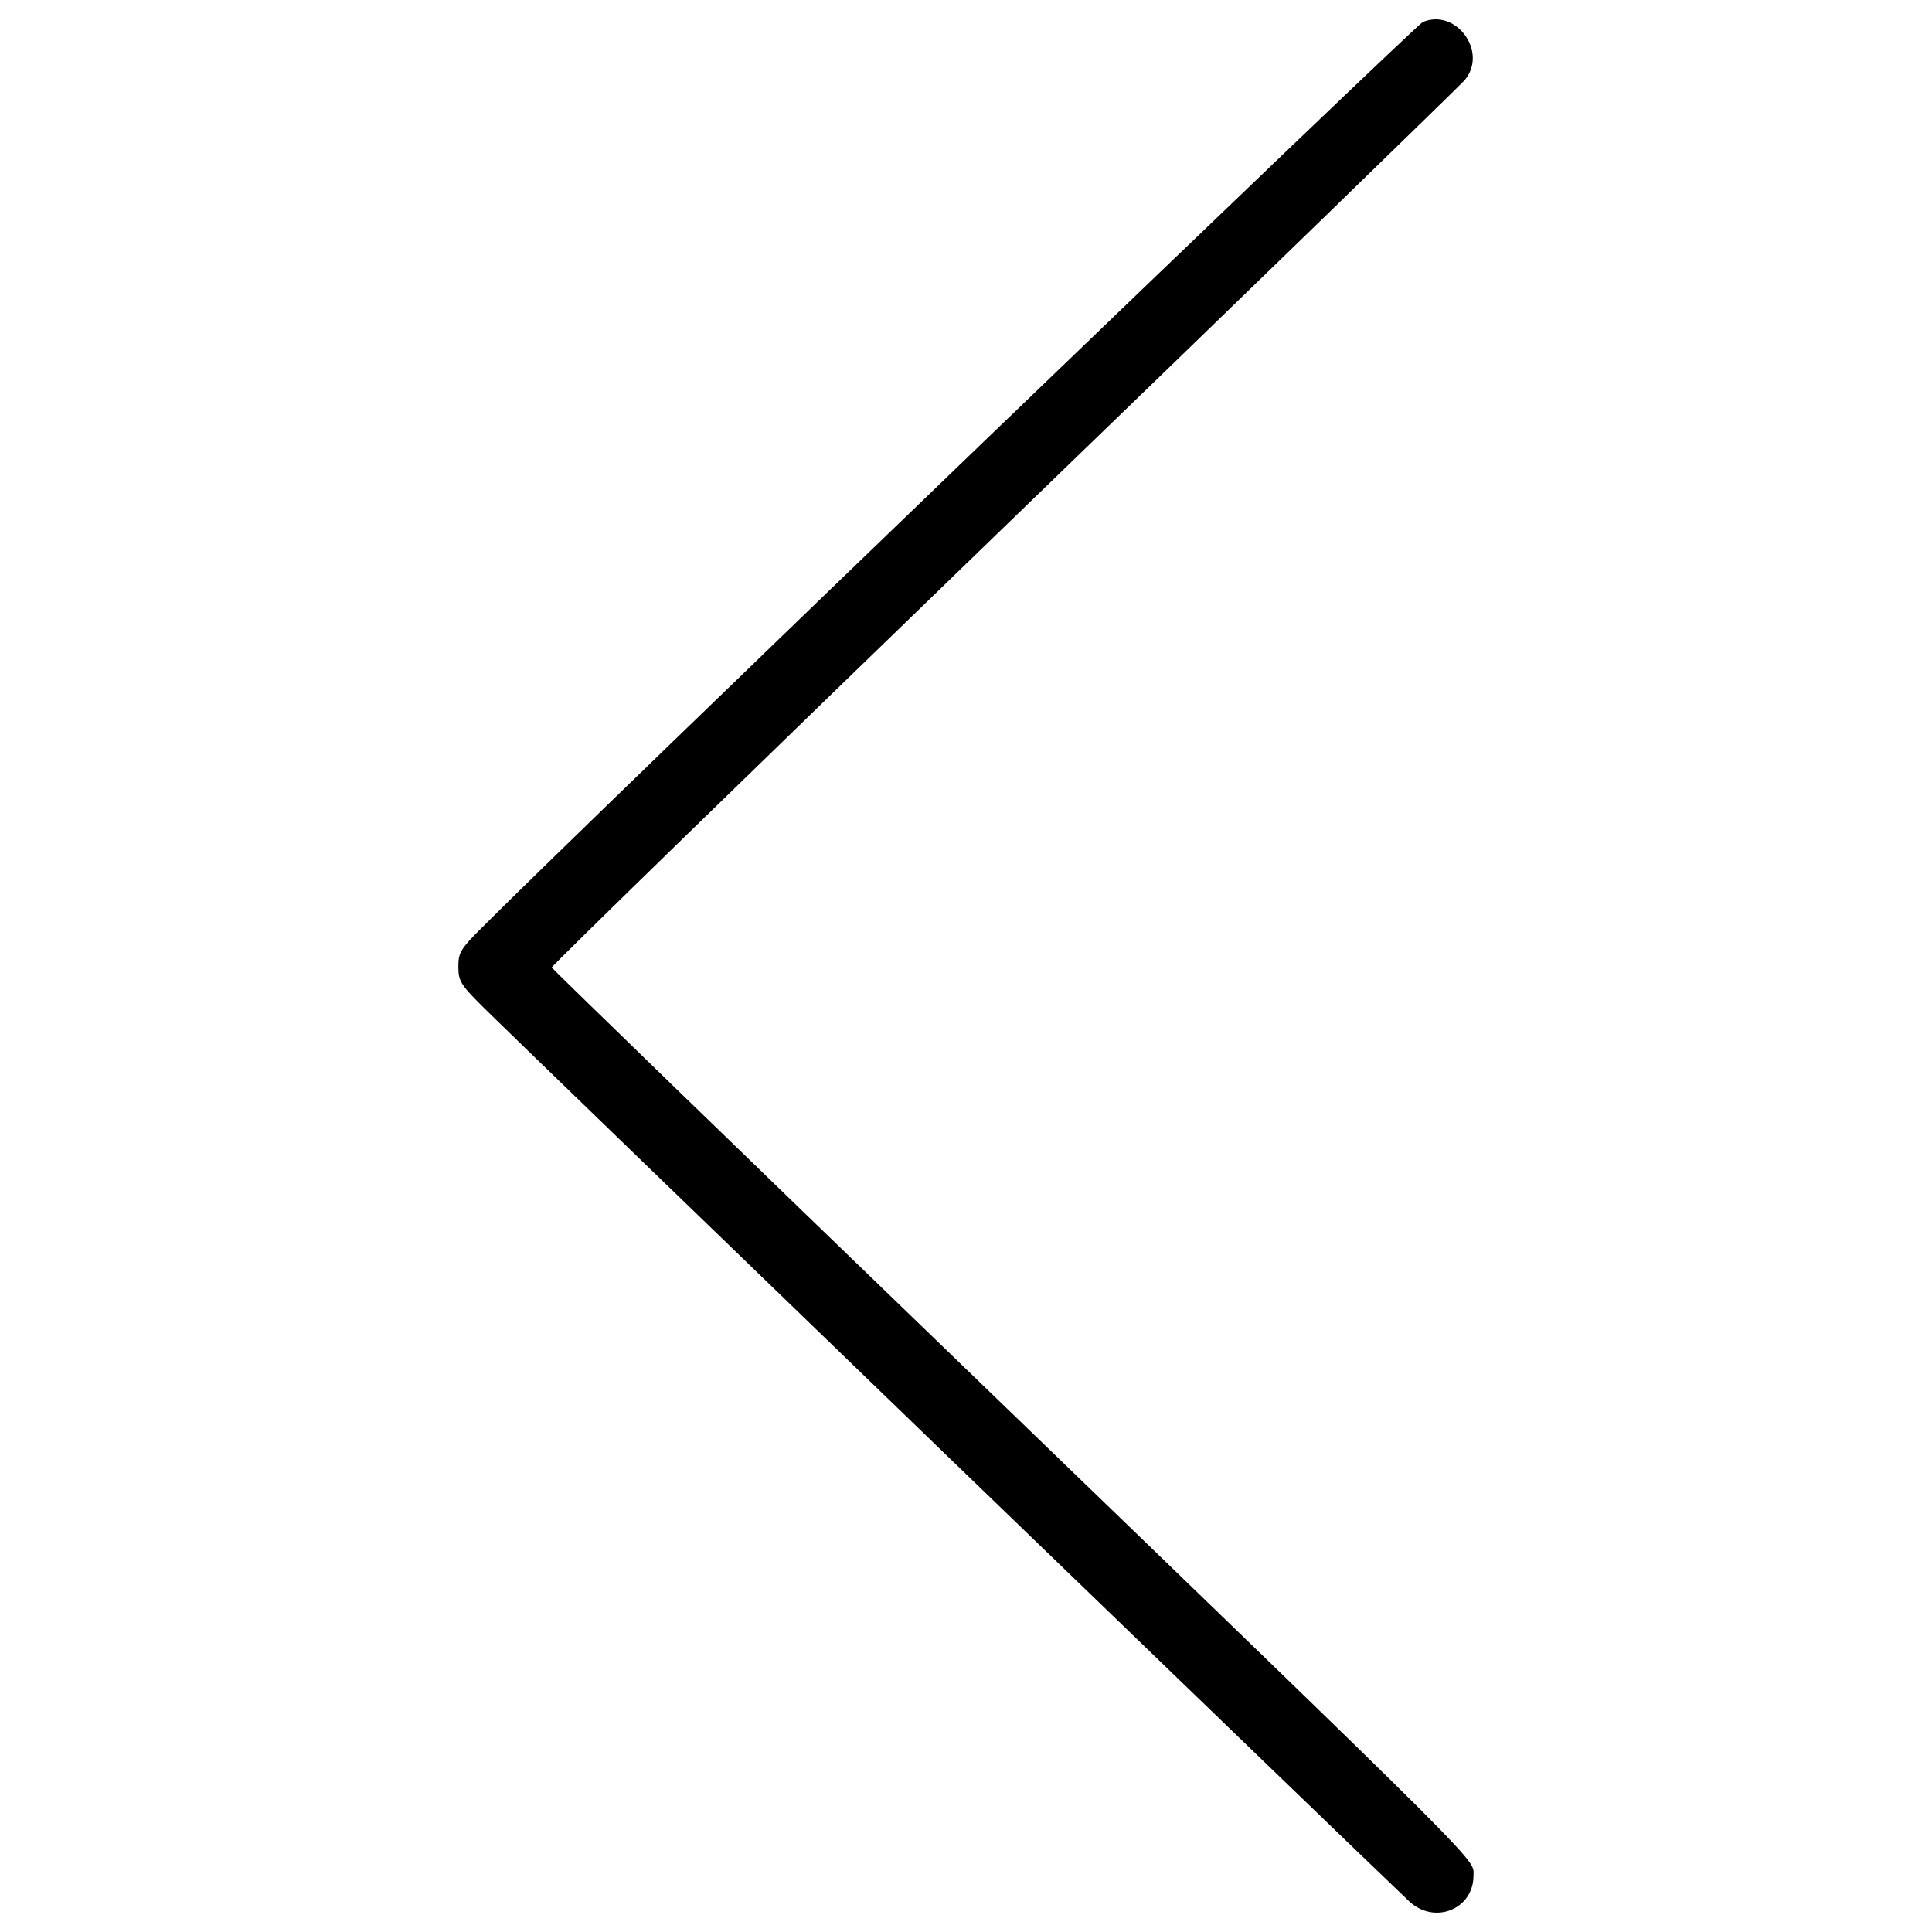
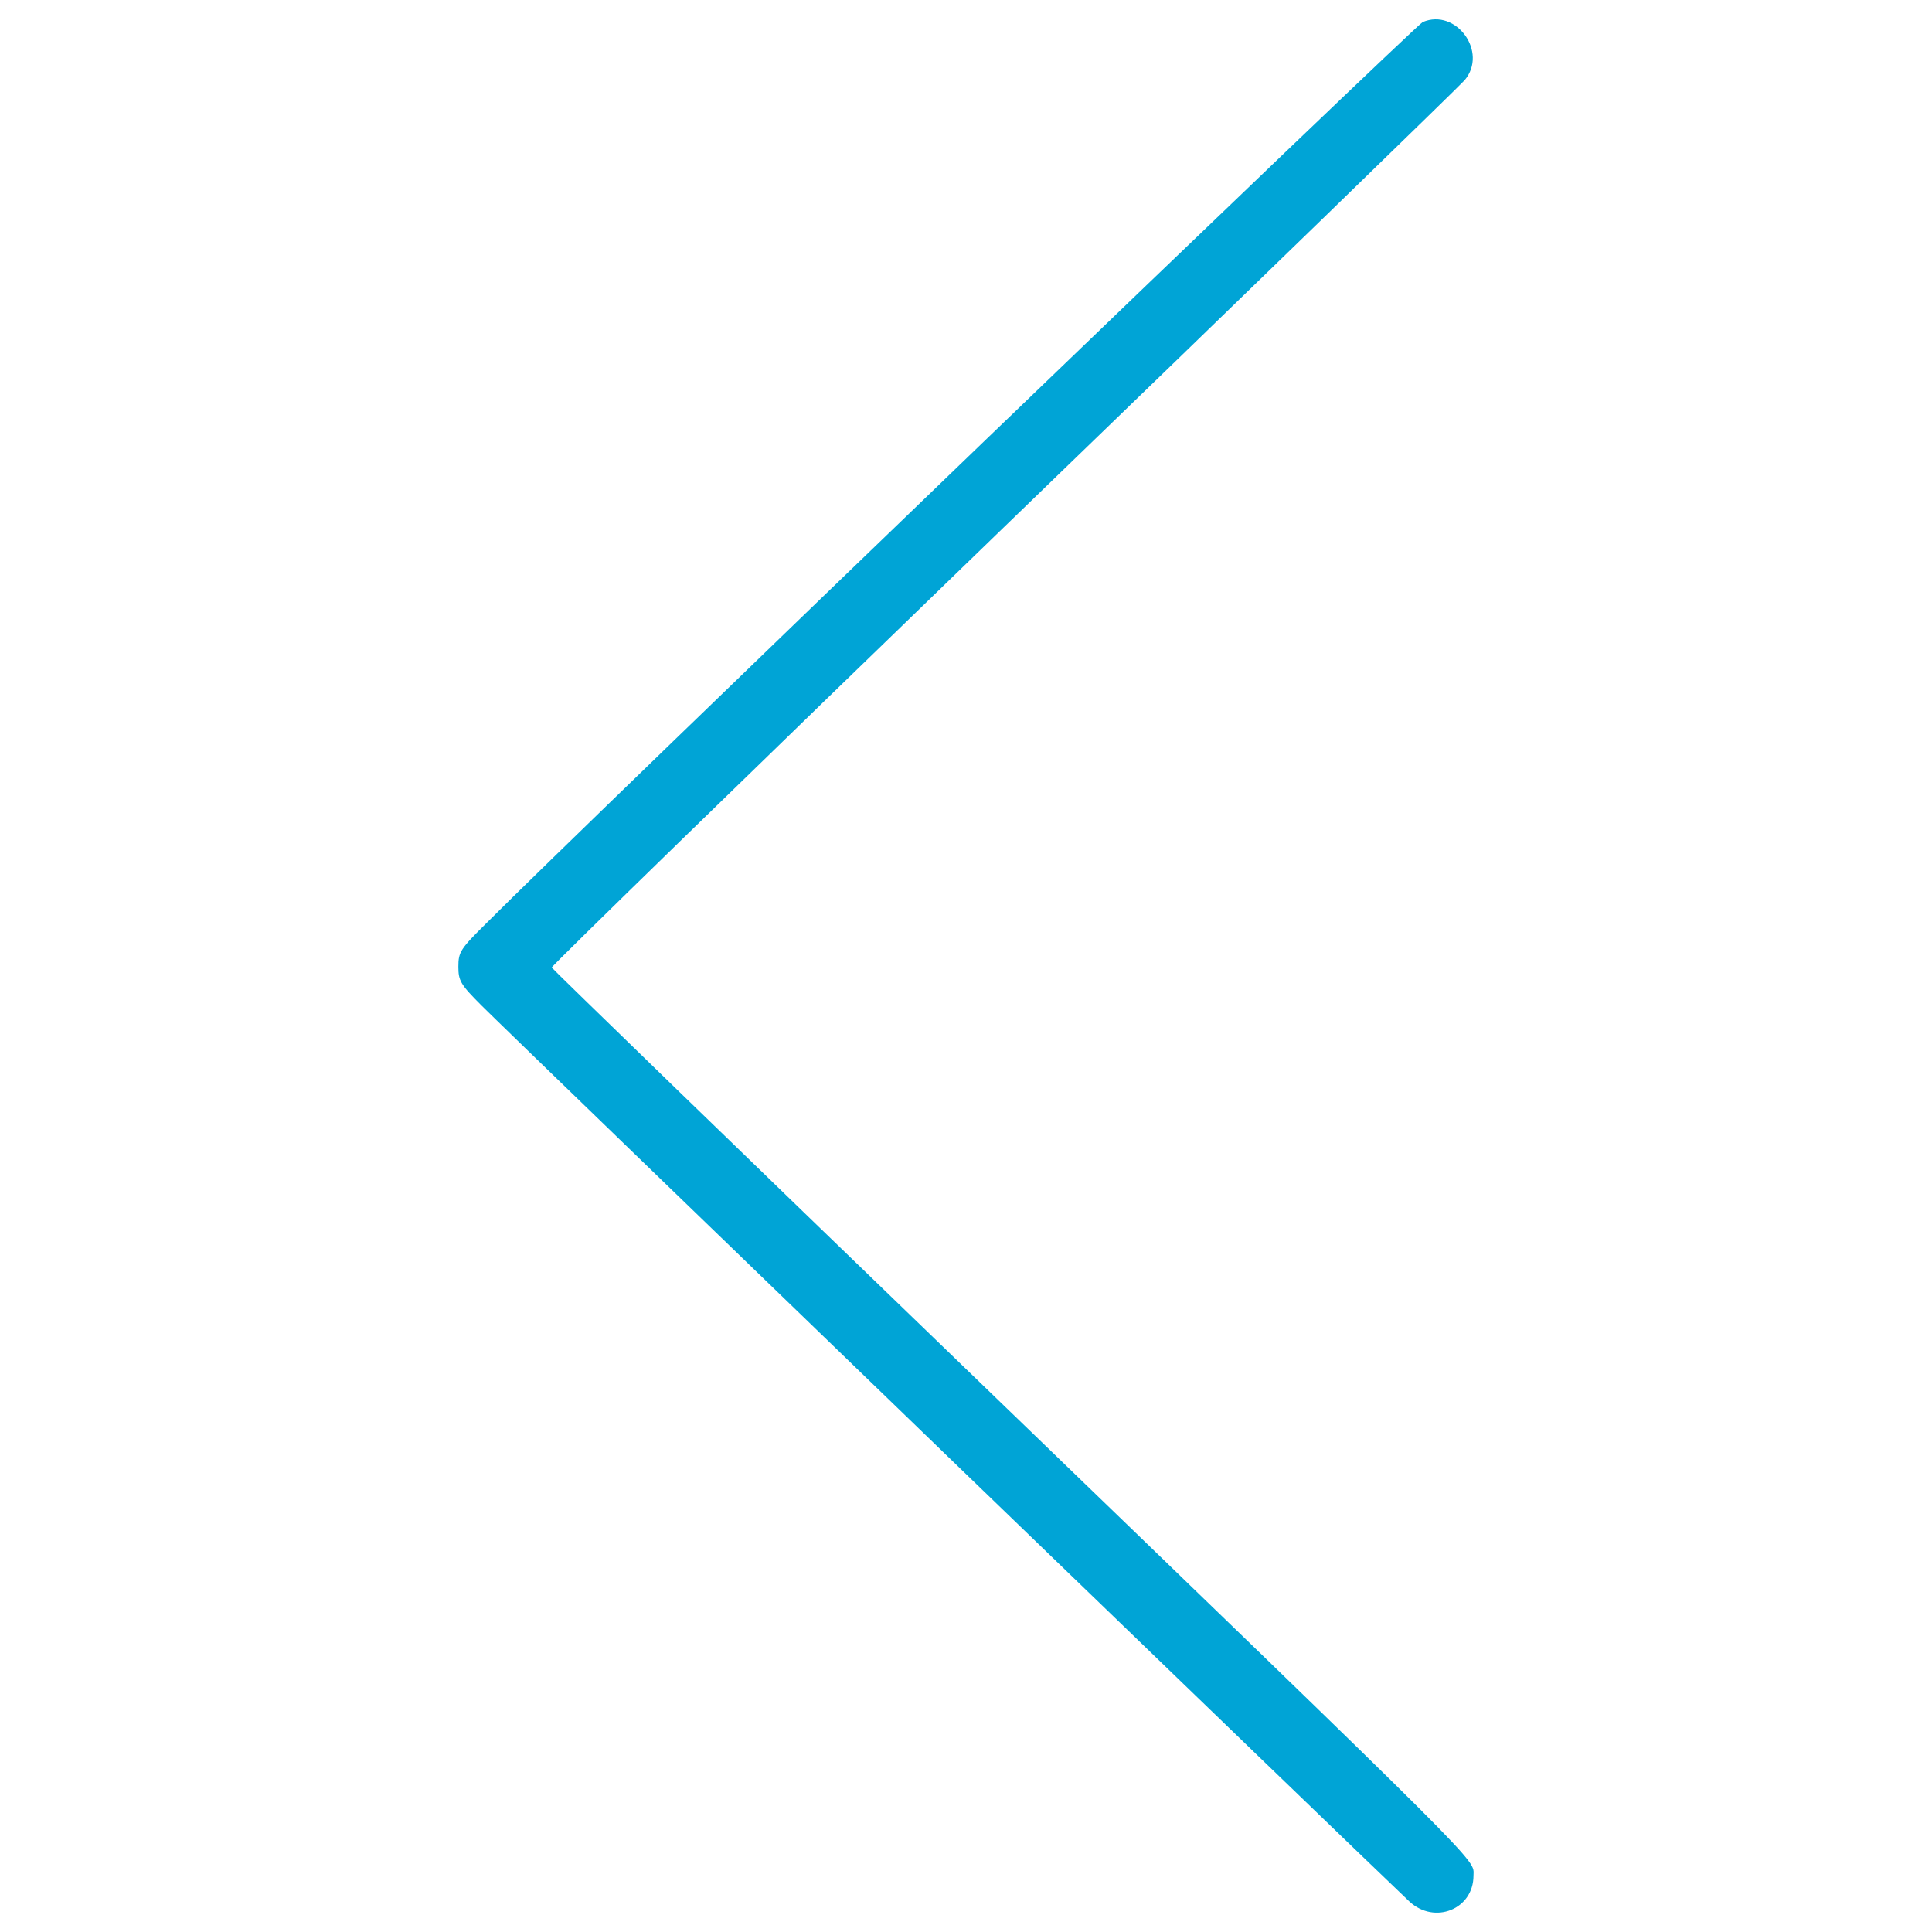
<svg xmlns="http://www.w3.org/2000/svg" version="1.1" x="0px" y="0px" viewBox="0 0 1000 1000" enable-background="new 0 0 1000 1000" xml:space="preserve">
  <g>
    <g transform="translate(0,512) scale(0.1,-0.1)">
-       <path d="M7364.2,5006c-34.5-13.4-4366.5-4182.4-4842.1-4659.9c-140-138.1-149.6-153.4-149.6-230.1c0-72.9,11.5-92,120.8-201.4c107.4-109.3,4658-4502.7,4801.8-4636.9c130.4-120.8,331.7-40.3,331.7,134.2c0,90.1,103.6-13.4-2608,2604.2C3831.9-839,2859.6,104.4,2855.8,112.1c-1.9,7.7,1050.9,1031.7,2337.6,2276.3C6482.1,3632.9,7556,4676.2,7580.9,4704.9C7703.7,4850.7,7536.8,5078.9,7364.2,5006z" />
+       <path style="fill:#00a4d6;" d="M7364.2,5006c-34.5-13.4-4366.5-4182.4-4842.1-4659.9c-140-138.1-149.6-153.4-149.6-230.1c0-72.9,11.5-92,120.8-201.4c107.4-109.3,4658-4502.7,4801.8-4636.9c130.4-120.8,331.7-40.3,331.7,134.2c0,90.1,103.6-13.4-2608,2604.2C3831.9-839,2859.6,104.4,2855.8,112.1c-1.9,7.7,1050.9,1031.7,2337.6,2276.3C6482.1,3632.9,7556,4676.2,7580.9,4704.9C7703.7,4850.7,7536.8,5078.9,7364.2,5006z" />
    </g>
  </g>
</svg>
